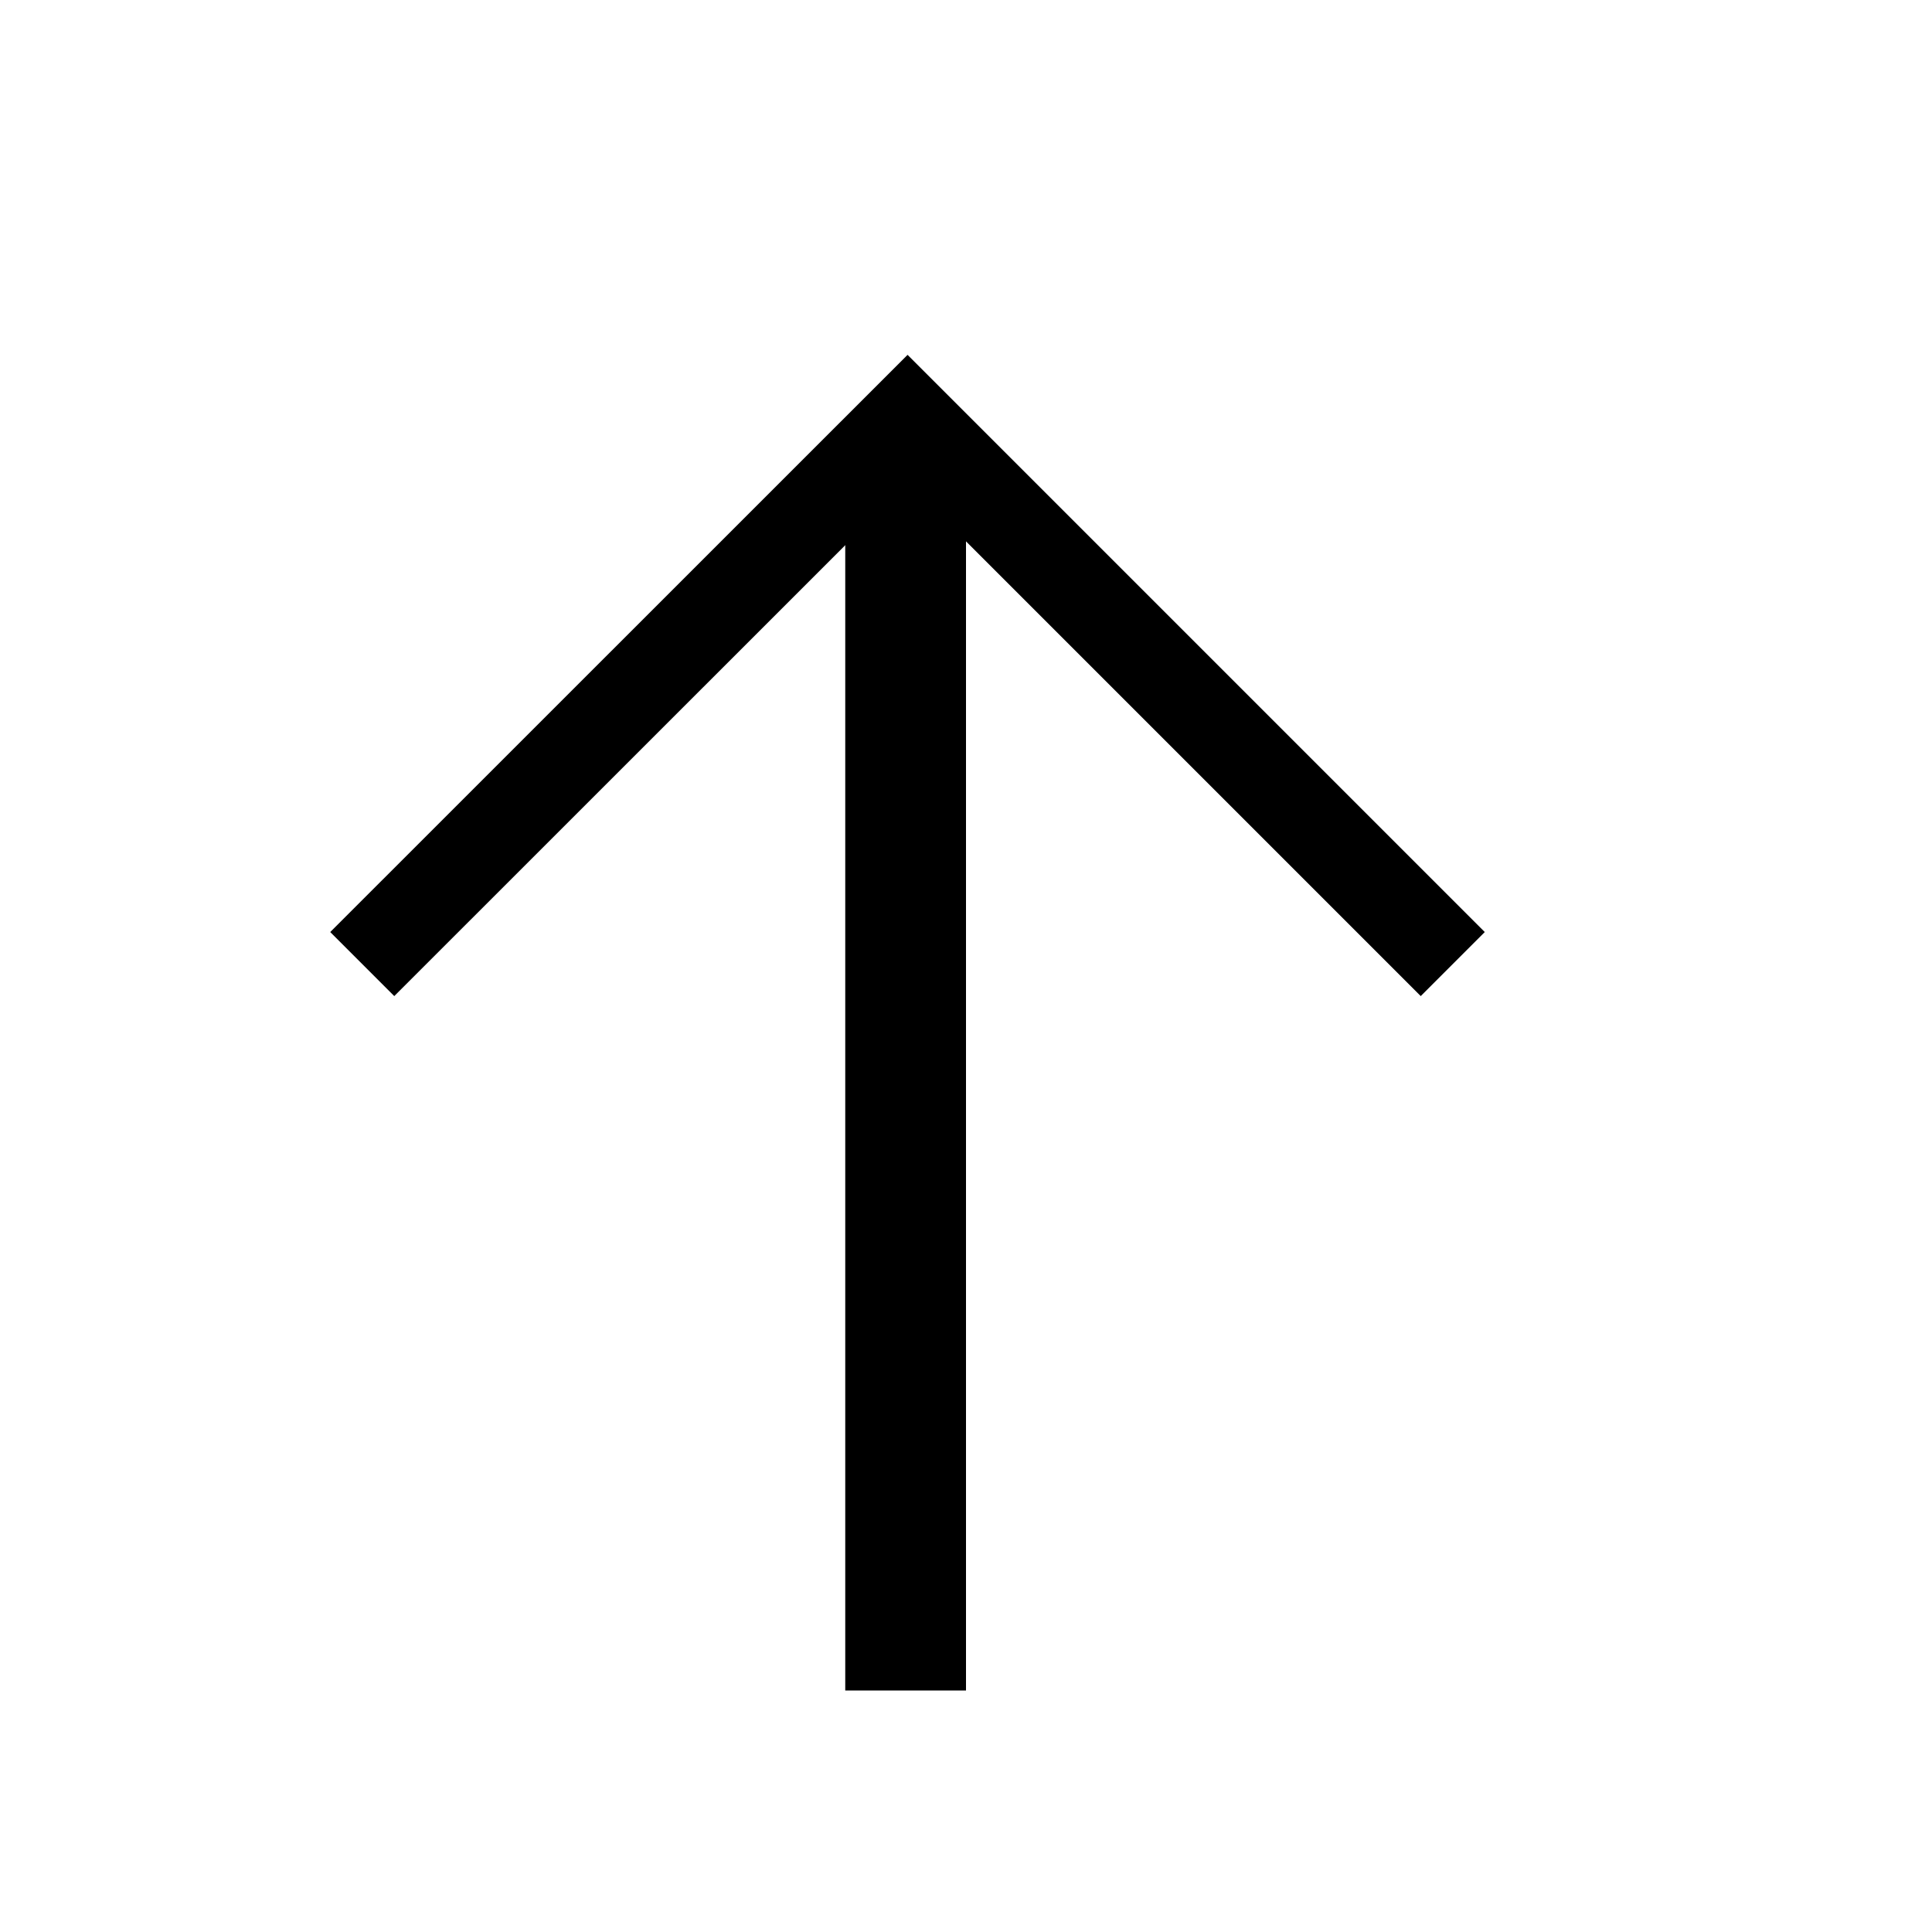
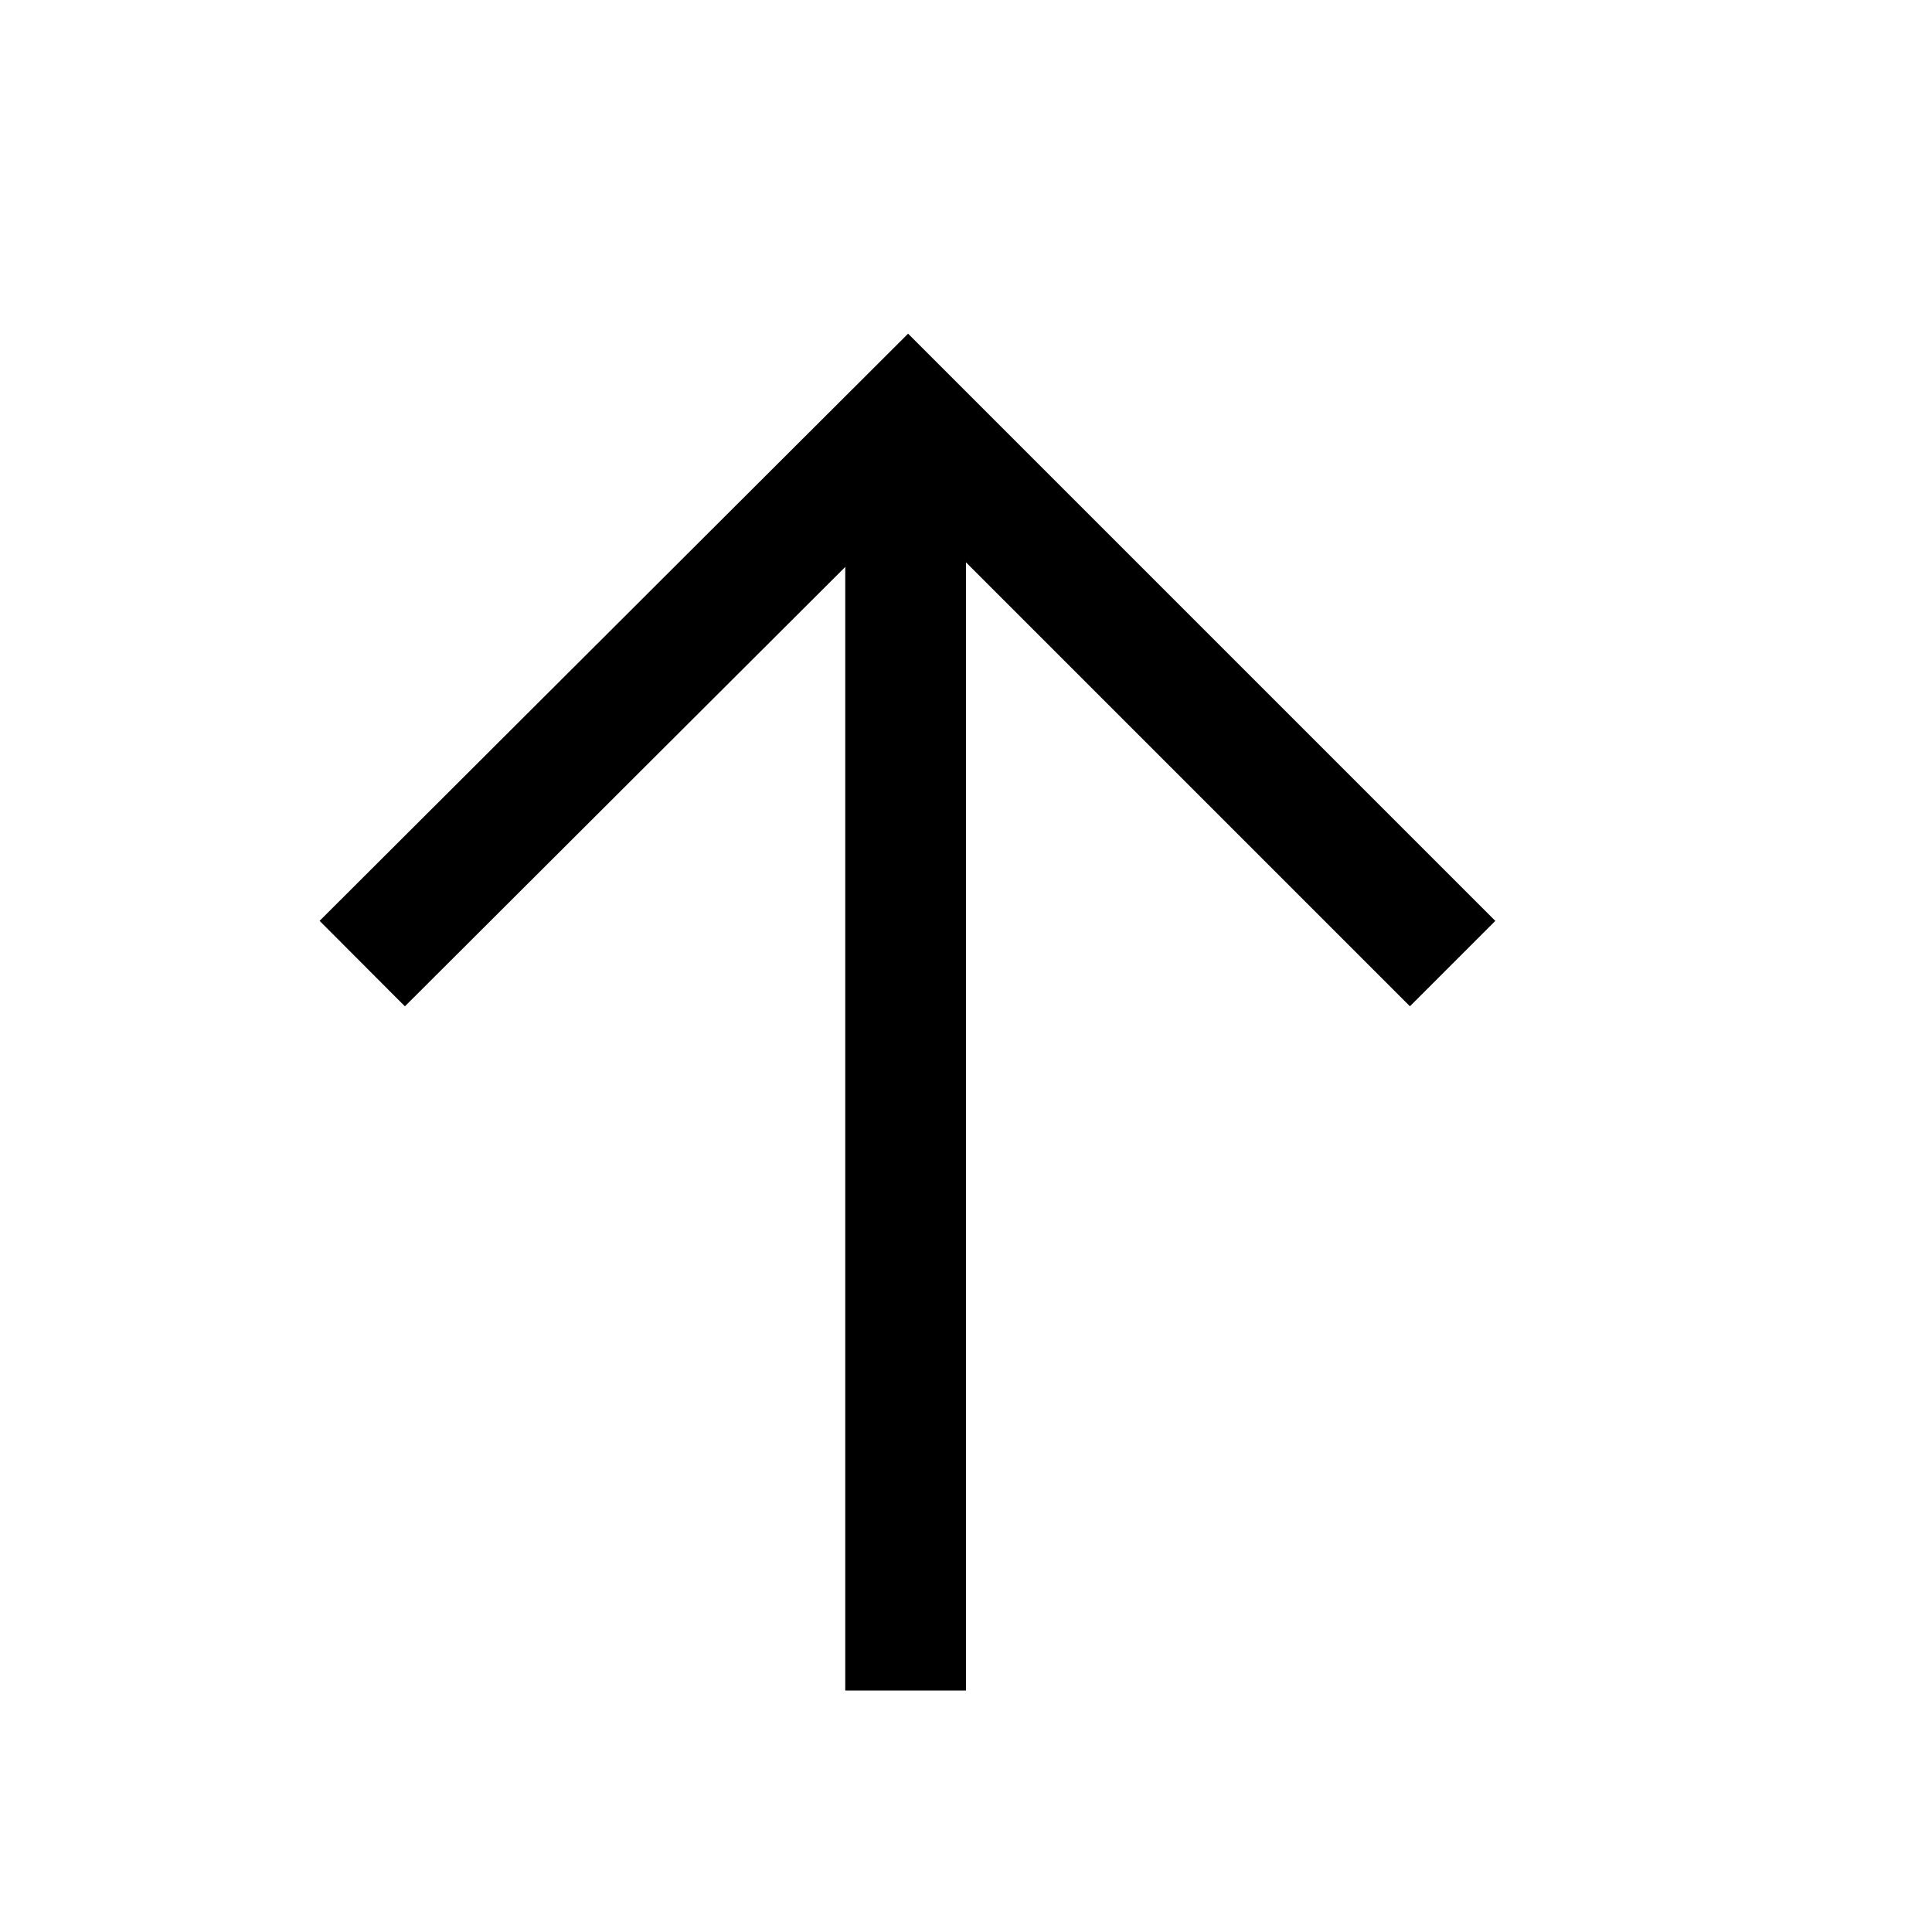
- <svg xmlns="http://www.w3.org/2000/svg" version="1.1" id="Layer_1" x="0px" y="0px" width="16px" height="16px" viewBox="0 0 16 16" enable-background="new 0 0 16 16" xml:space="preserve">
-   <polyline fill="none" stroke="currentColor" stroke-width="0.75" stroke-miterlimit="10" points="3,7.984 7.516,3.469 12.031,7.984 " />
-   <rect x="7" y="4" fill="currentColor" width="1" height="10" />
+ <svg xmlns="http://www.w3.org/2000/svg" xmlns:xlink="http://www.w3.org/1999/xlink" version="1.1" preserveAspectRatio="xMidYMid meet" viewBox="0 0 16 16" width="16" height="16">
+   <defs>
+     <path d="M3 7.98L7.52 3.47L12.03 7.98" id="g5cwoIxdyD" />
+     <path d="M8 4C8 4 8 4 8 4C8 10 8 13.33 8 14C8 14 8 14 8 14C7.4 14 7.07 14 7 14C7 14 7 14 7 14C7 8 7 4.67 7 4C7 4 7 4 7 4C7.6 4 7.93 4 8 4Z" id="c1I9bGgnf" />
+   </defs>
+   <g>
+     <g>
+       <g>
+         <use xlink:href="#g5cwoIxdyD" opacity="1" fill="currentColor" fill-opacity="0" />
+         <g>
+           <use xlink:href="#g5cwoIxdyD" opacity="1" fill-opacity="0" stroke="currentColor" stroke-width="1" stroke-opacity="1" />
+         </g>
+       </g>
+       <g>
+         <use xlink:href="#c1I9bGgnf" opacity="1" fill="currentColor" fill-opacity="1" />
+         <g>
+           <use xlink:href="#c1I9bGgnf" opacity="1" fill-opacity="0" stroke="currentColor" stroke-width="1" stroke-opacity="0" />
+         </g>
+       </g>
+     </g>
+   </g>
</svg>
